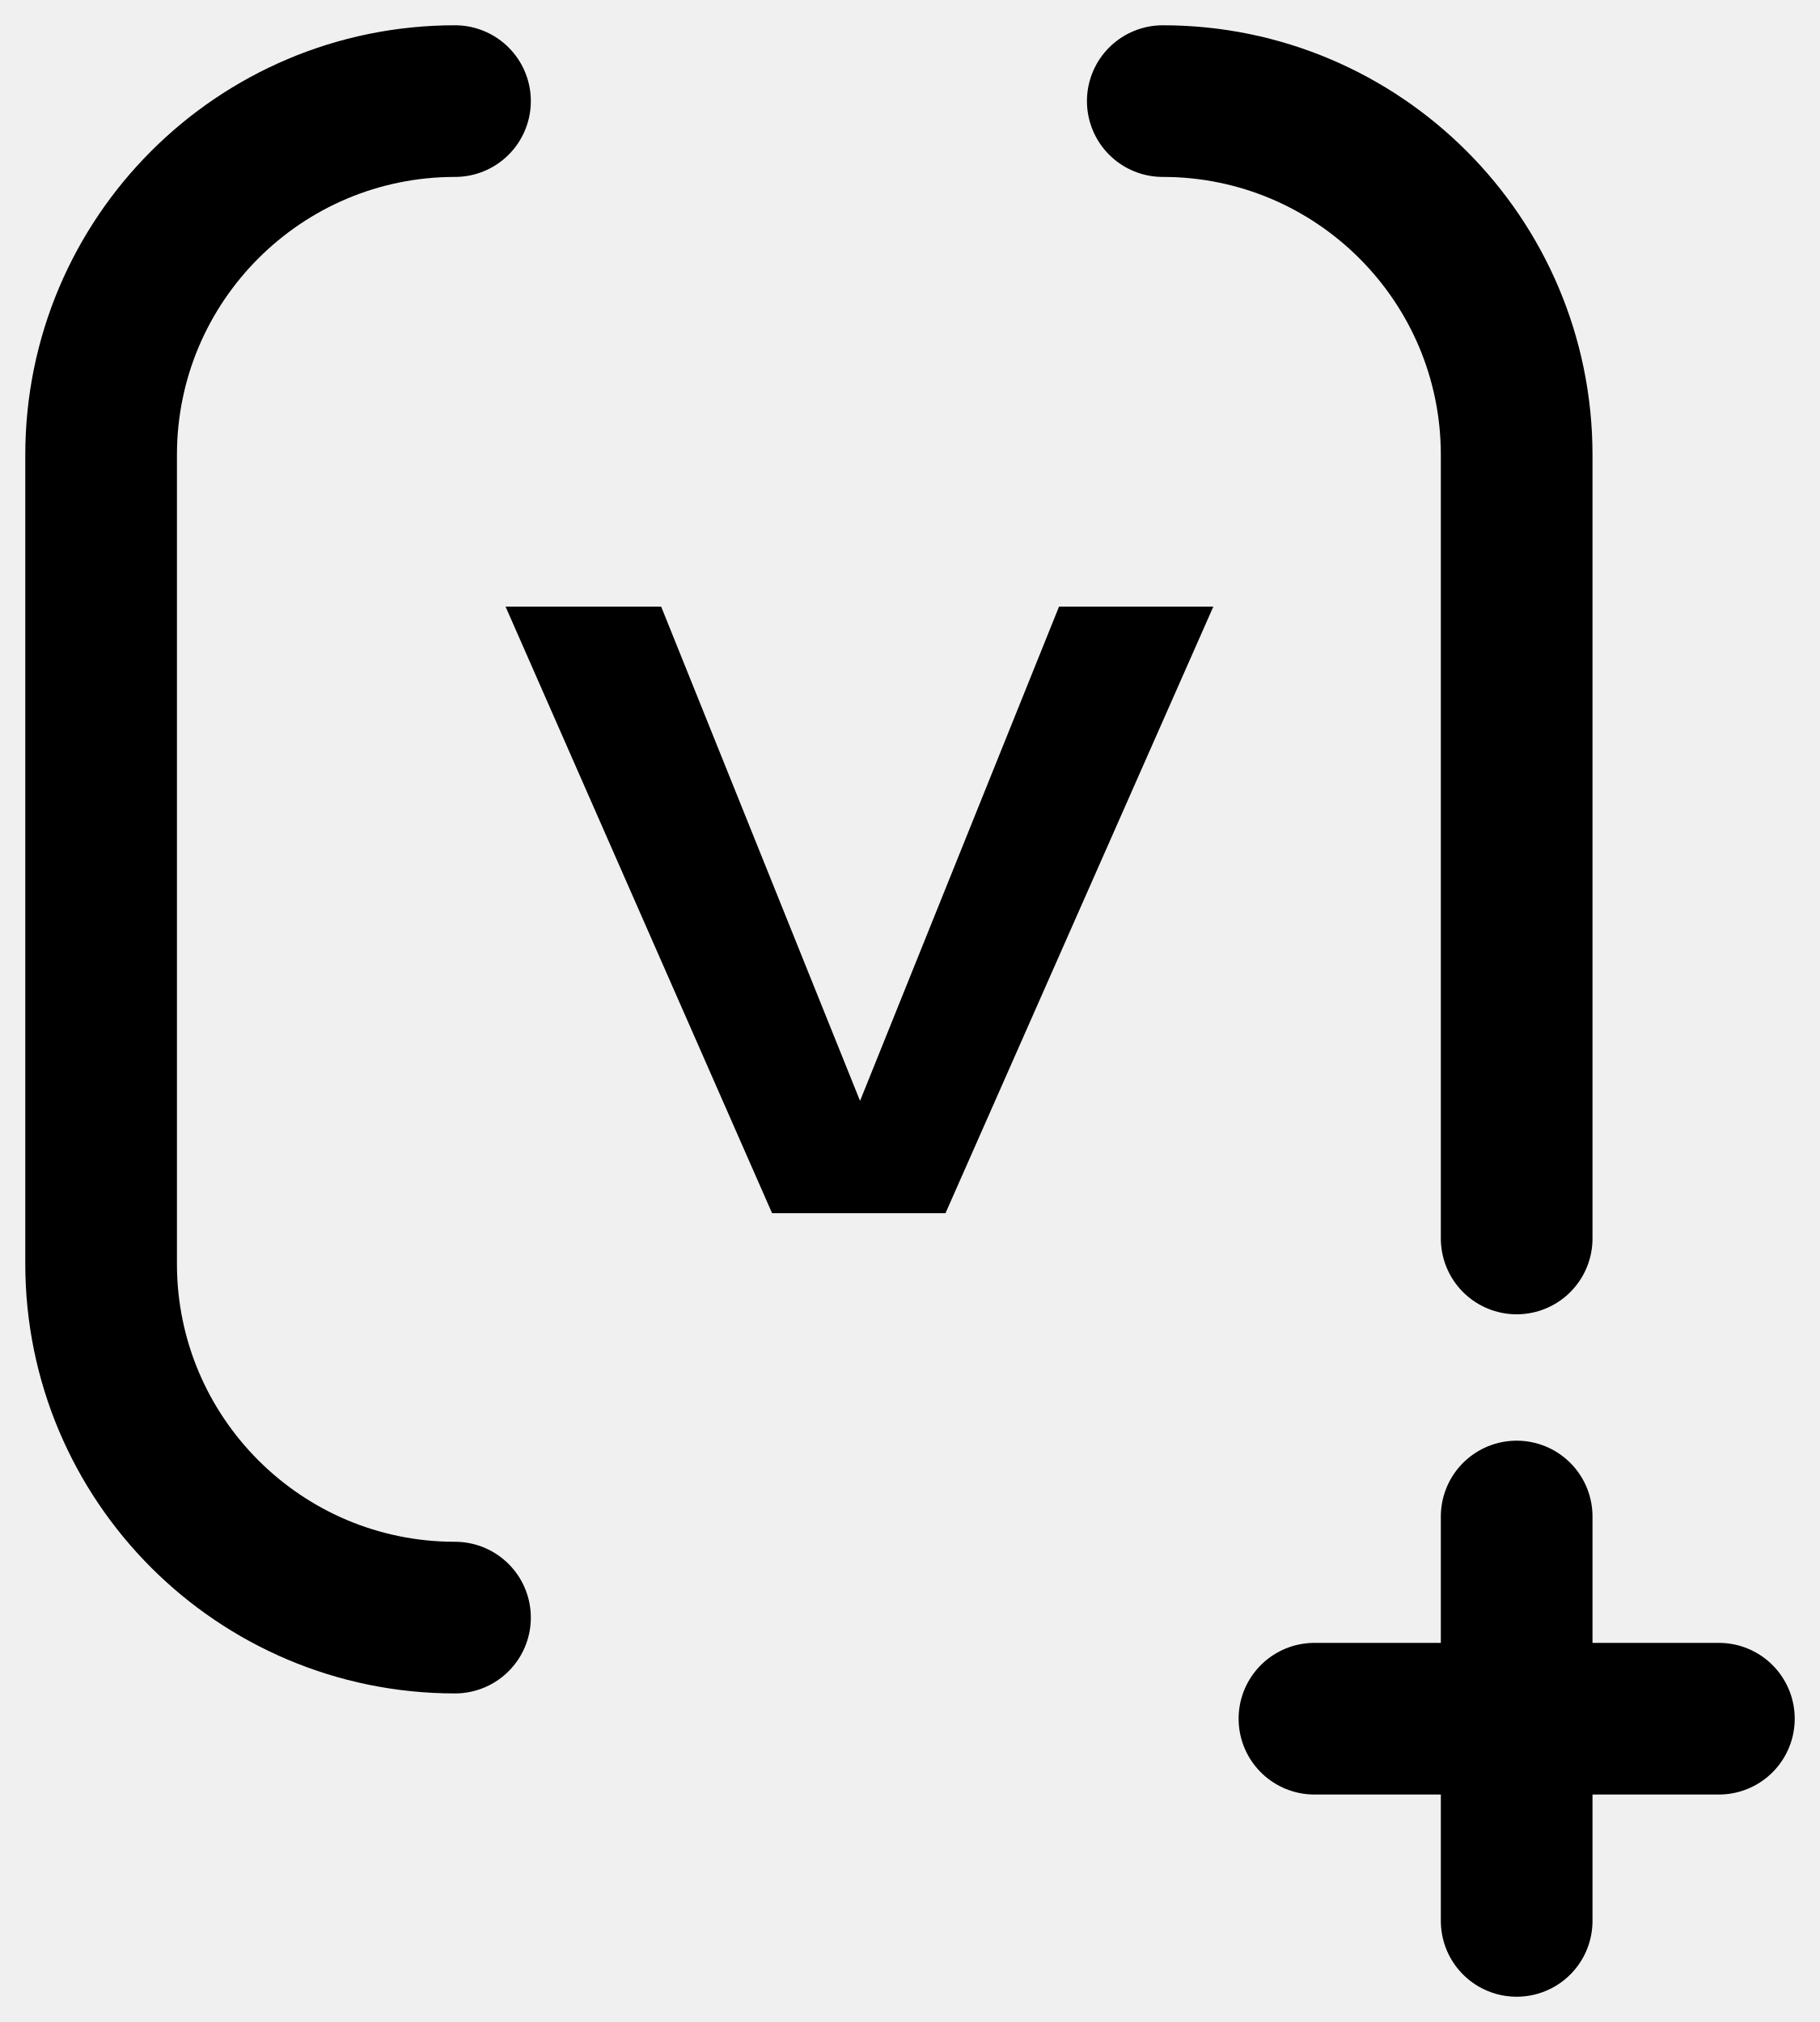
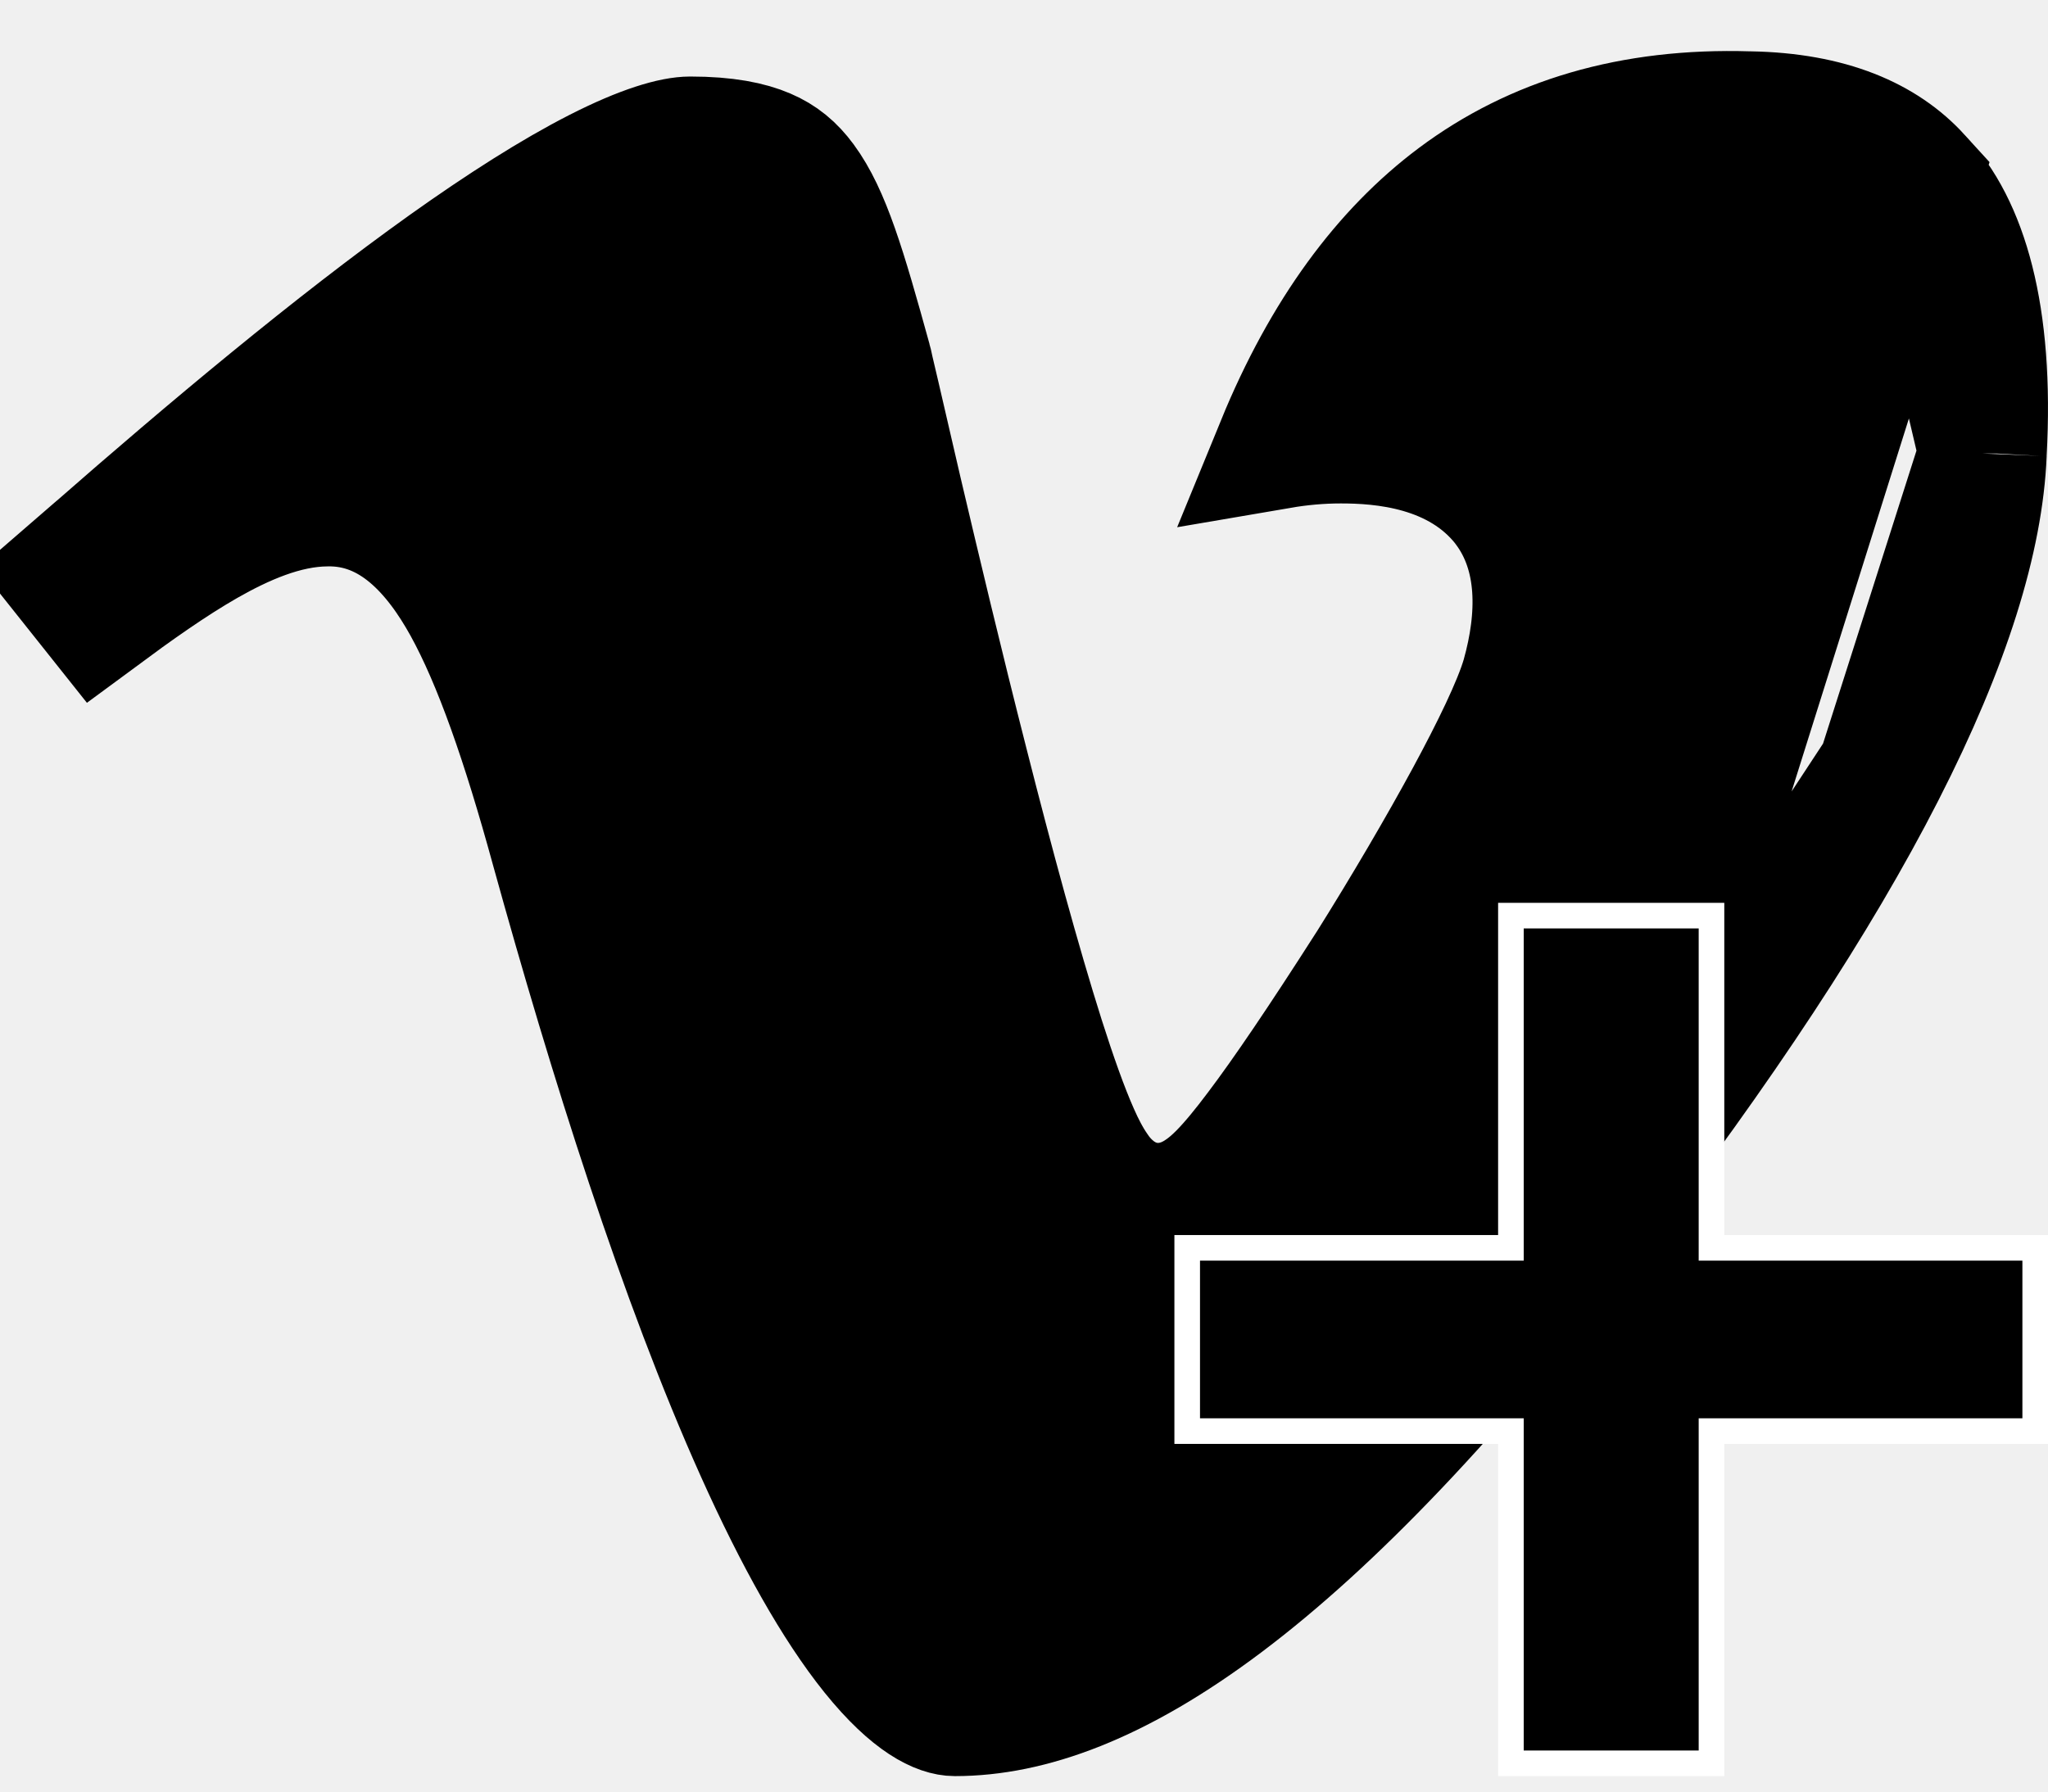
- <svg xmlns="http://www.w3.org/2000/svg" width="18" height="20" viewBox="0 0 18 20" fill="none">
-   <path d="M4.5 16V16C2.567 16 1 14.433 1 12.5V4.5C1 2.567 2.567 1 4.5 1V1M11.5 1V1C13.433 1 15 2.567 15 4.5V8.5V12.25" stroke="currentColor" stroke-width="1.5" stroke-linecap="round" />
-   <path d="M15 15V17M15 17V19M15 17H13M15 17H17" stroke="currentColor" stroke-width="1.5" stroke-linecap="round" />
-   <path d="M8.506 10.889L10.474 6H12L9.351 12H7.636L5 6H6.539L8.506 10.889Z" fill="currentColor" />
+ <svg xmlns="http://www.w3.org/2000/svg" width="16" height="14" viewBox="0 0 16 14" fill="none">
+   <path d="M14.98 1.391L14.98 1.391C14.715 1.1 14.296 0.912 13.667 0.901L13.66 0.901L13.66 0.901C12.748 0.873 11.995 1.1 11.384 1.557C10.829 1.972 10.359 2.601 10.001 3.475C10.153 3.449 10.311 3.434 10.475 3.434C10.785 3.434 11.4 3.471 11.77 3.948L11.774 3.954L11.774 3.954C12.06 4.335 12.044 4.834 11.917 5.288L11.915 5.295L11.915 5.295C11.849 5.518 11.679 5.866 11.477 6.24C11.266 6.629 10.996 7.091 10.702 7.56L10.699 7.564L10.699 7.564C10.335 8.133 10.05 8.555 9.836 8.838C9.731 8.978 9.633 9.098 9.545 9.187C9.501 9.231 9.448 9.28 9.386 9.321C9.339 9.353 9.216 9.431 9.048 9.431H9.04L9.032 9.431C8.86 9.426 8.741 9.342 8.686 9.295C8.625 9.244 8.581 9.188 8.553 9.146C8.494 9.062 8.444 8.963 8.402 8.868C8.316 8.675 8.224 8.414 8.131 8.122C7.944 7.532 7.733 6.754 7.537 5.981C7.339 5.205 7.154 4.427 7.015 3.835C6.946 3.539 6.888 3.289 6.847 3.109L6.797 2.896C6.79 2.864 6.785 2.844 6.783 2.833C6.781 2.825 6.78 2.822 6.78 2.822C6.58 2.097 6.457 1.683 6.266 1.424C6.185 1.314 6.096 1.241 5.979 1.191C5.854 1.137 5.672 1.098 5.392 1.098C5.266 1.098 5.031 1.162 4.673 1.345C4.33 1.52 3.929 1.775 3.491 2.087C2.617 2.711 1.638 3.531 0.749 4.31L0.746 4.312L0.746 4.312L0.529 4.5L0.77 4.803C1.046 4.599 1.333 4.394 1.608 4.237C1.884 4.08 2.217 3.928 2.554 3.926C3.08 3.916 3.421 4.321 3.645 4.726C3.884 5.159 4.106 5.795 4.335 6.632C4.783 8.251 5.332 9.999 5.933 11.336C6.234 12.006 6.537 12.546 6.83 12.911C7.14 13.296 7.352 13.379 7.46 13.379C8.04 13.379 8.724 13.137 9.558 12.509C10.392 11.881 11.342 10.892 12.442 9.463L14.98 1.391ZM14.98 1.391L14.987 1.399M14.98 1.391L14.987 1.399M14.987 1.399C15.338 1.767 15.549 2.456 15.49 3.538L15.49 3.538M14.987 1.399L15.49 3.538M15.49 3.538L15.49 3.544M15.49 3.538L15.49 3.544M15.49 3.544C15.463 4.2 15.211 5.024 14.698 6.028M15.49 3.544L14.698 6.028M14.698 6.028C14.188 7.027 13.434 8.173 12.442 9.463L14.698 6.028Z" fill="currentColor" stroke="currentColor" />
+   <path d="M13.471 9.751H15.9V11.183H13.471H13.371V11.283V13.779H11.804V11.283V11.183H11.704H9.275V9.751H11.704H11.804V9.651V7.155H13.371V9.651V9.751H13.471Z" fill="currentColor" stroke="white" stroke-width="0.2" />
</svg>
